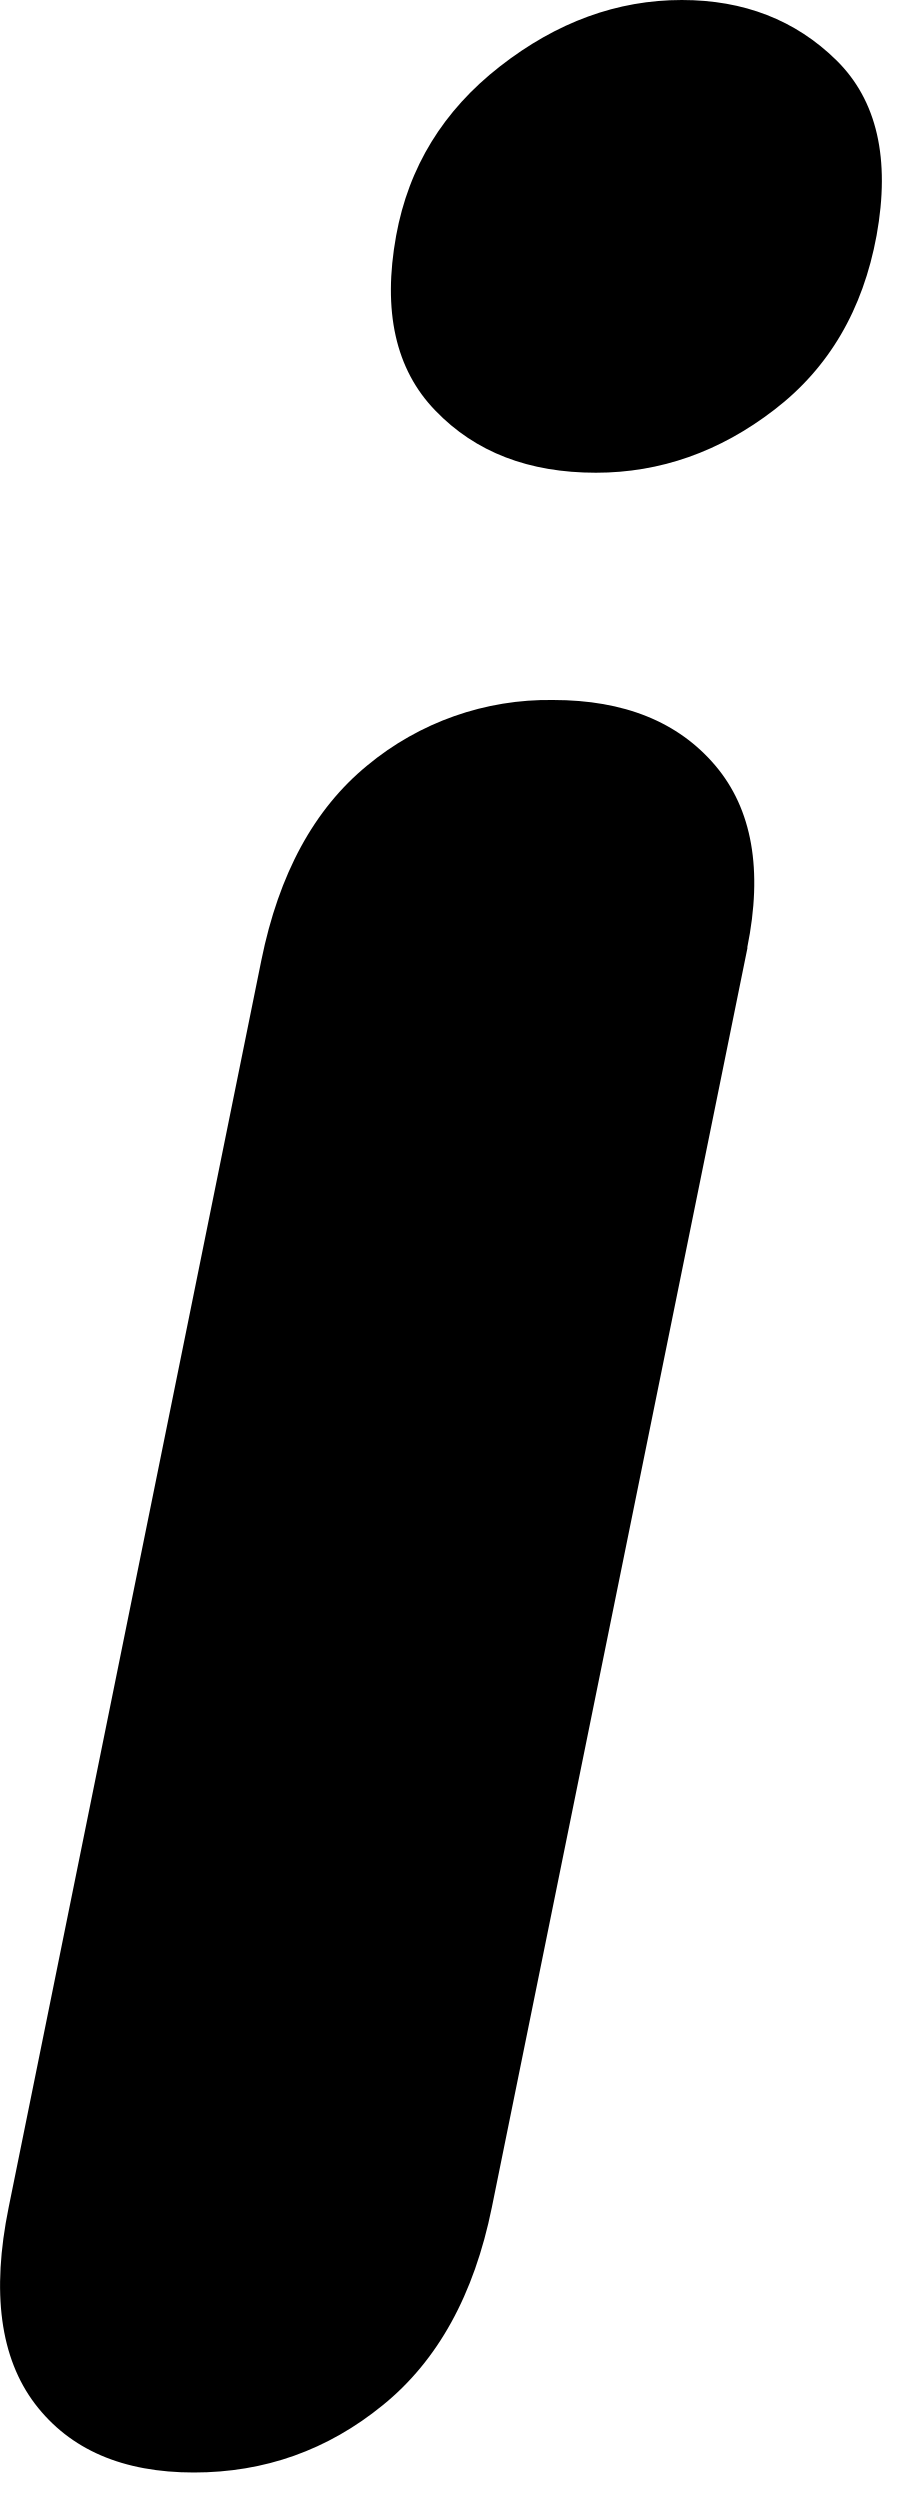
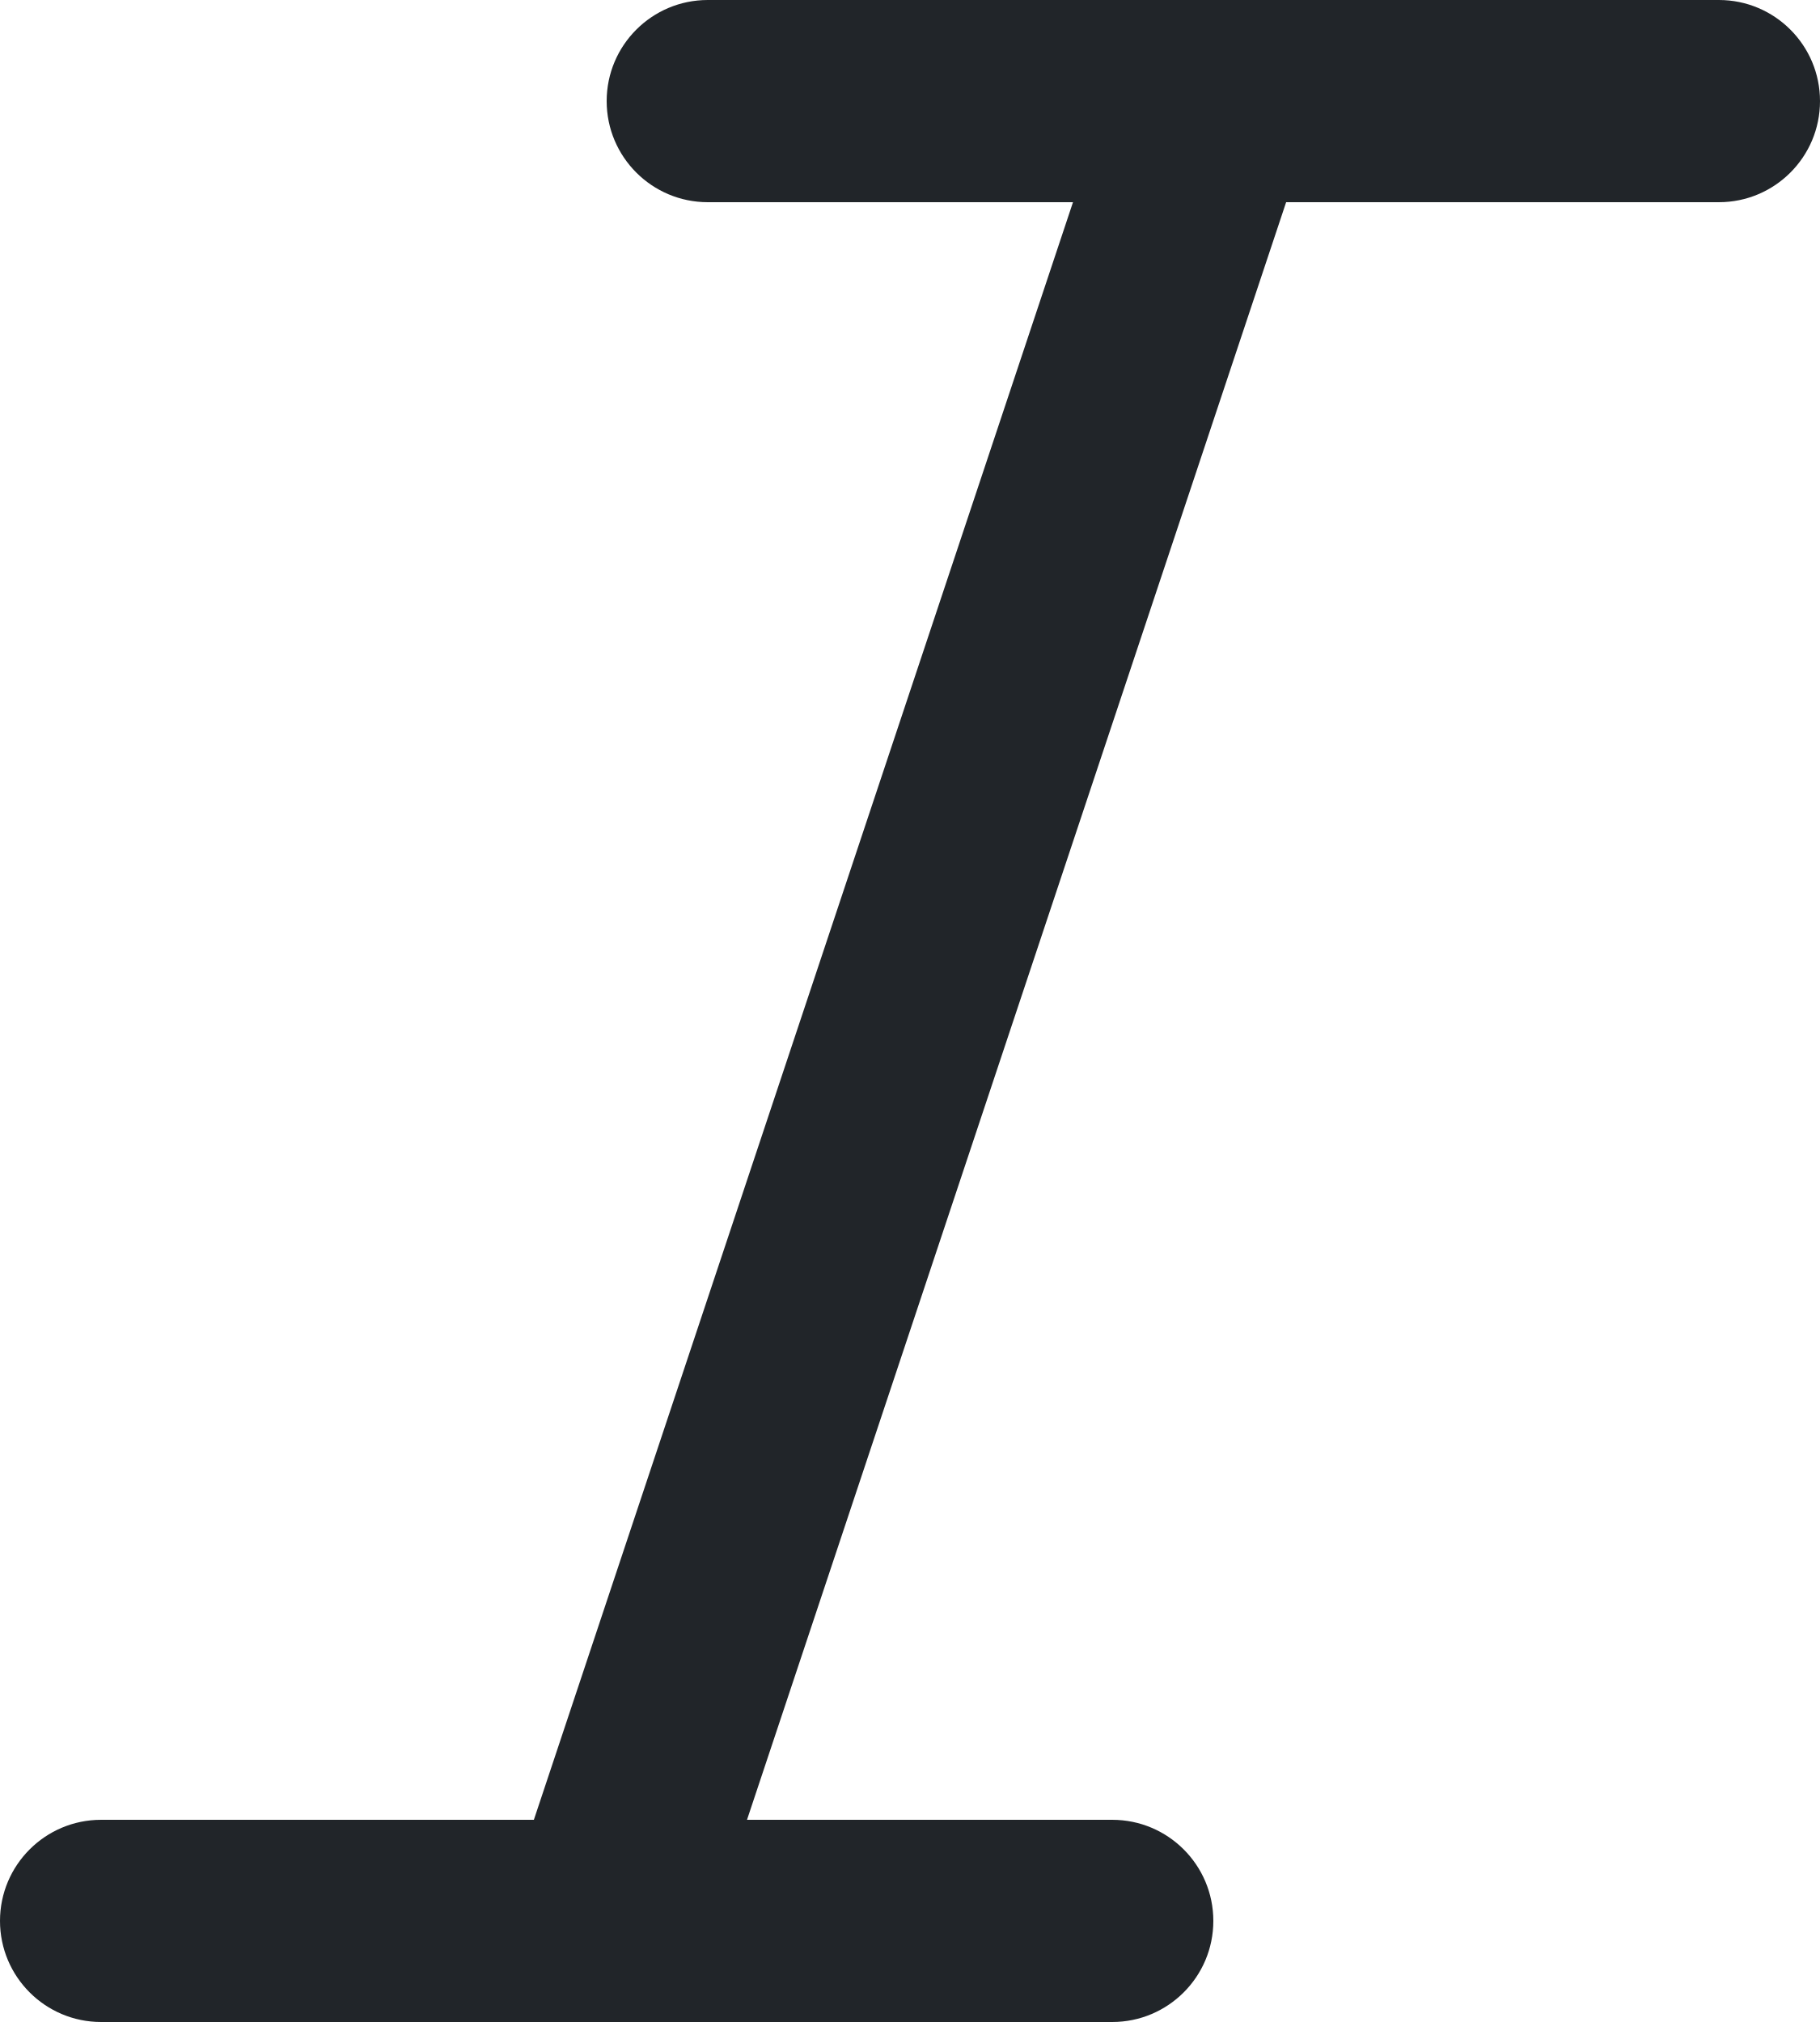
- <svg xmlns="http://www.w3.org/2000/svg" viewBox="0 0 4 11">
-   <path d="M3.289 4.17L2.164 9.713c-.078.384-.238.674-.48.87-.243.198-.52.296-.831.296-.312 0-.545-.1-.699-.302-.153-.202-.192-.49-.116-.864L1.15 4.225c.077-.38.232-.665.466-.857a1.25 1.25 0 01.818-.288c.312 0 .55.096.713.288.163.192.21.46.141.801zm-.667-2.09c-.295 0-.53-.09-.706-.273-.176-.181-.233-.439-.173-.77.055-.302.207-.55.457-.745C2.45.097 2.716 0 3 0c.273 0 .5.088.68.265.179.176.238.434.177.771-.06.327-.21.583-.45.767-.24.185-.502.277-.785.277z" />
+ <svg xmlns="http://www.w3.org/2000/svg" width="9" height="10" viewBox="0 0 9 10" fill="none">
+   <path fill-rule="evenodd" clip-rule="evenodd" d="M5.306 1L2.64 9H0.5C0.224 9 0 9.224 0 9.5C0 9.776 0.224 10 0.5 10H2.984C2.995 10 3.005 10 3.016 10H5.5C5.776 10 6 9.776 6 9.5C6 9.224 5.776 9 5.5 9H3.694L6.36 1H8.5C8.776 1 9 0.776 9 0.5C9 0.224 8.776 0 8.5 0H6C6 0 6 0 6 0H3.5C3.224 0 3 0.224 3 0.5C3 0.776 3.224 1 3.5 1H5.306Z" fill="#212529" />
</svg>
